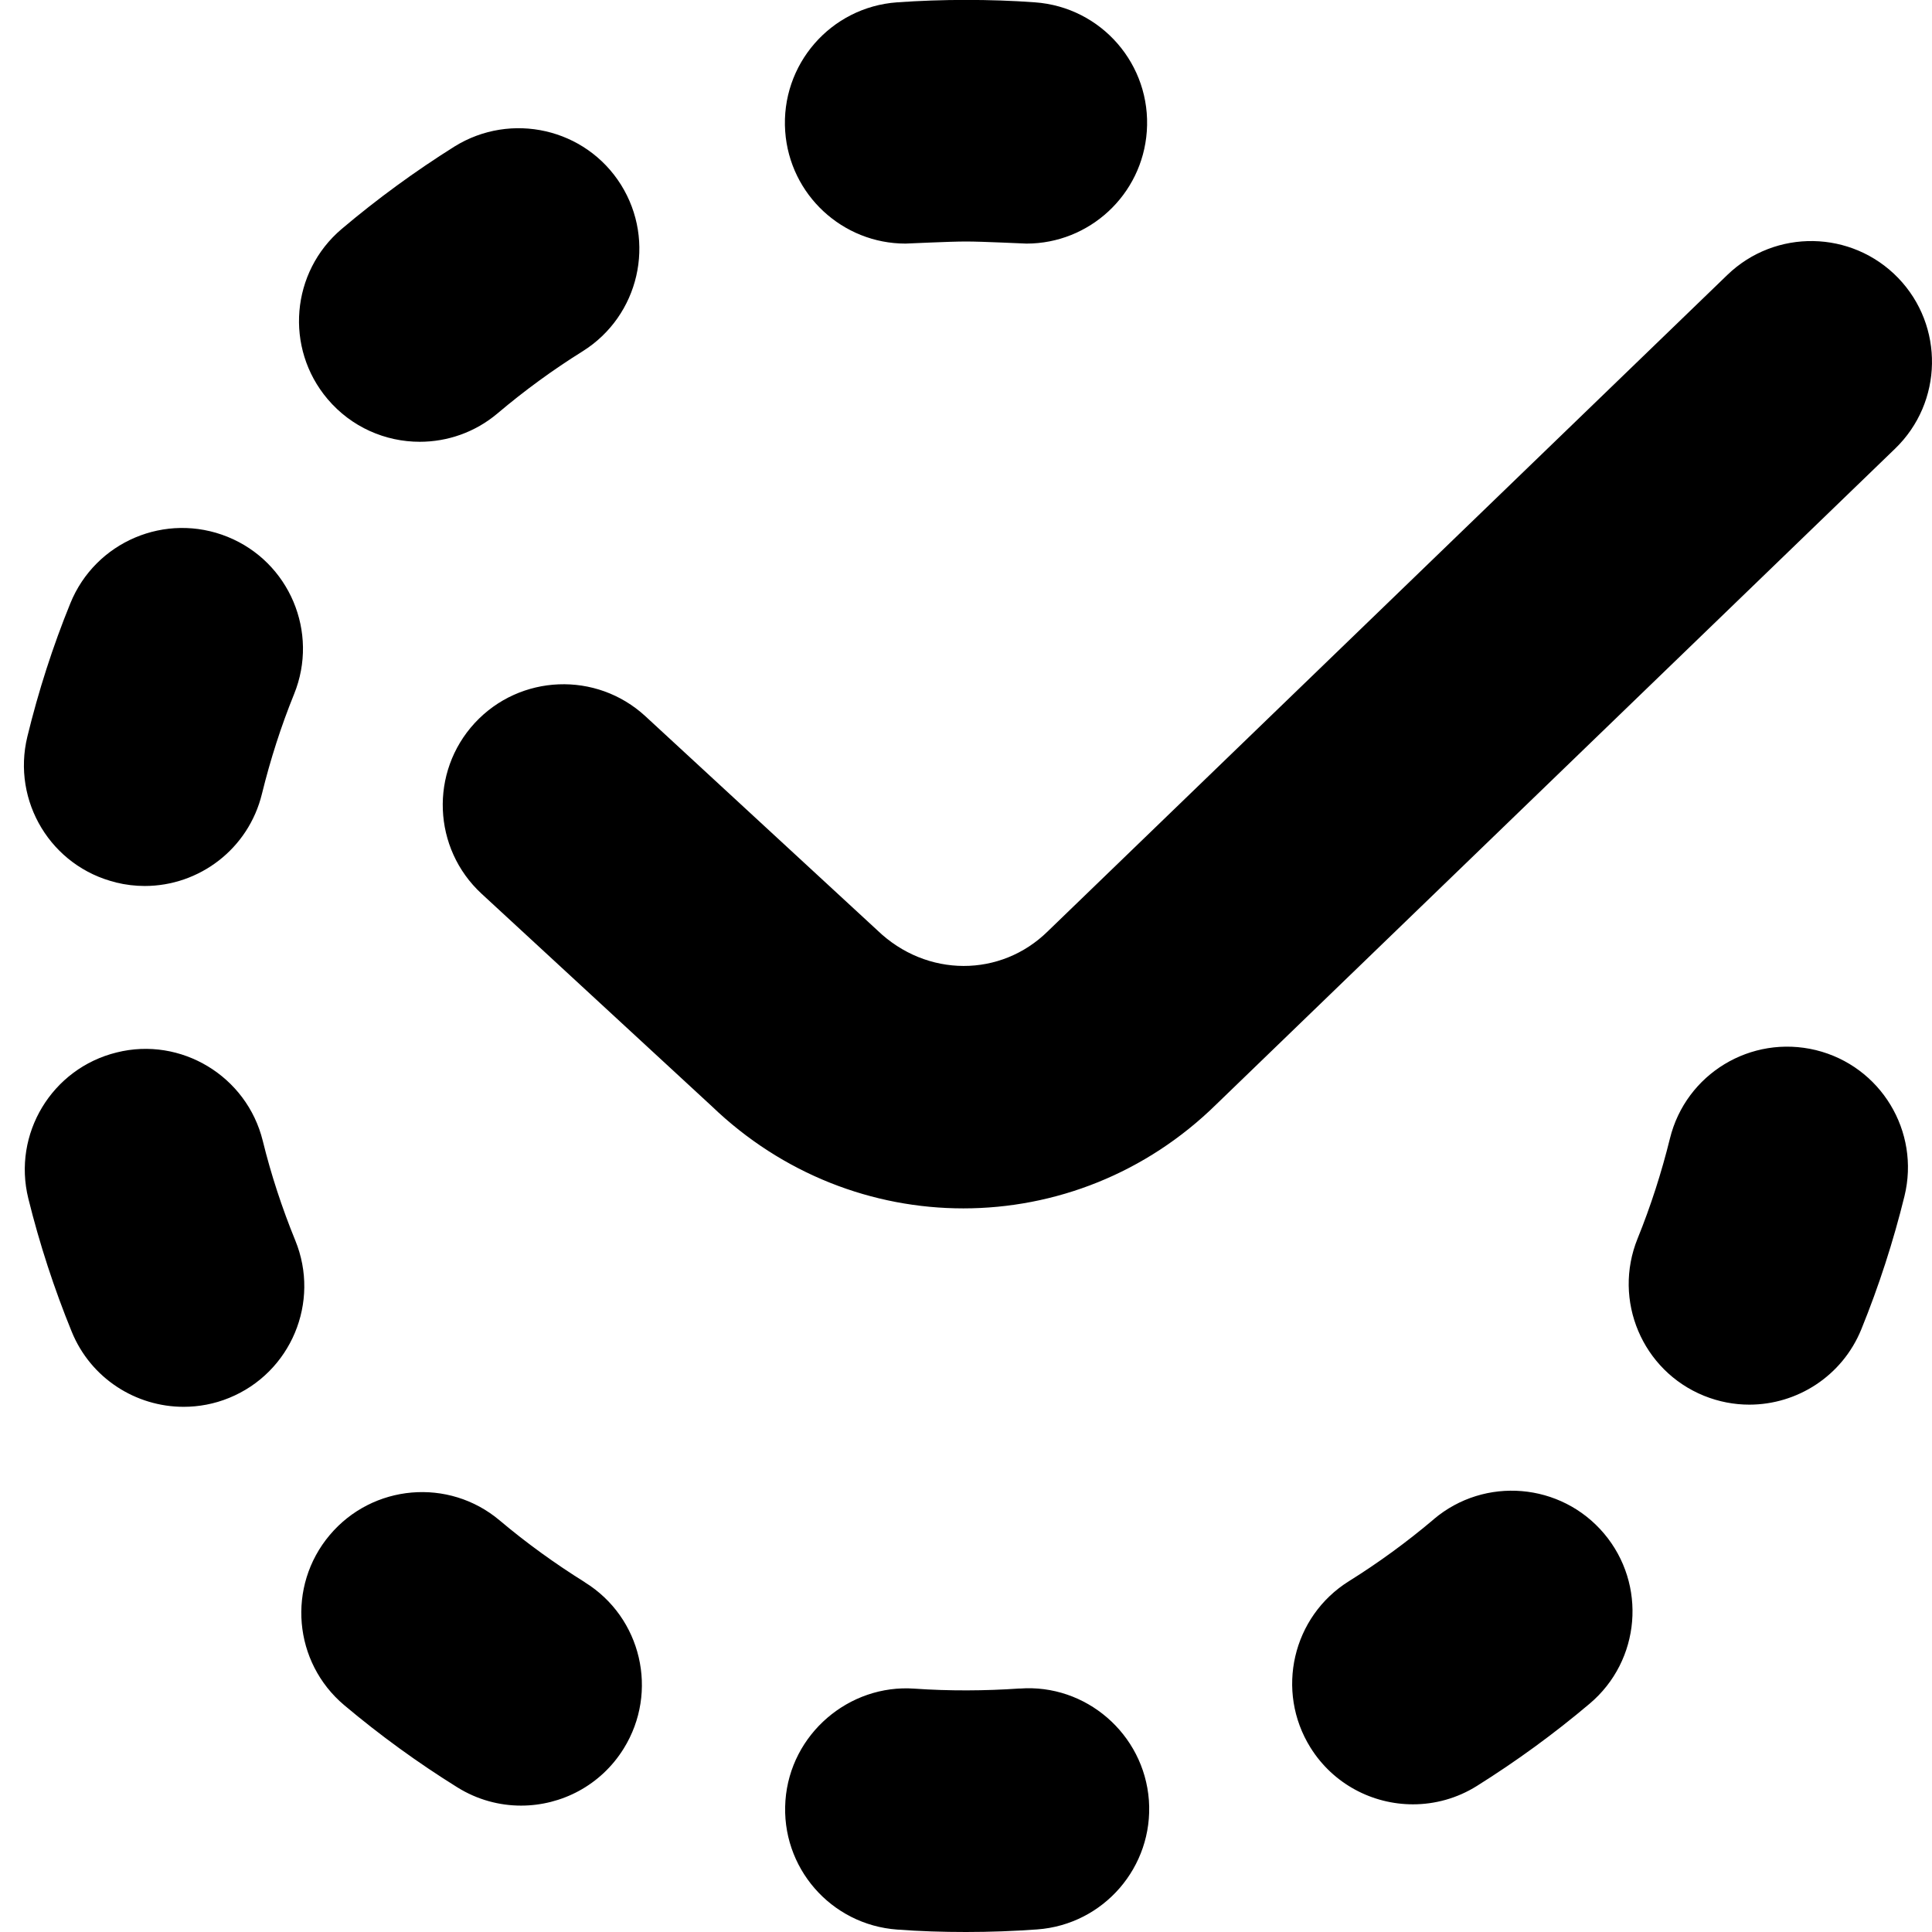
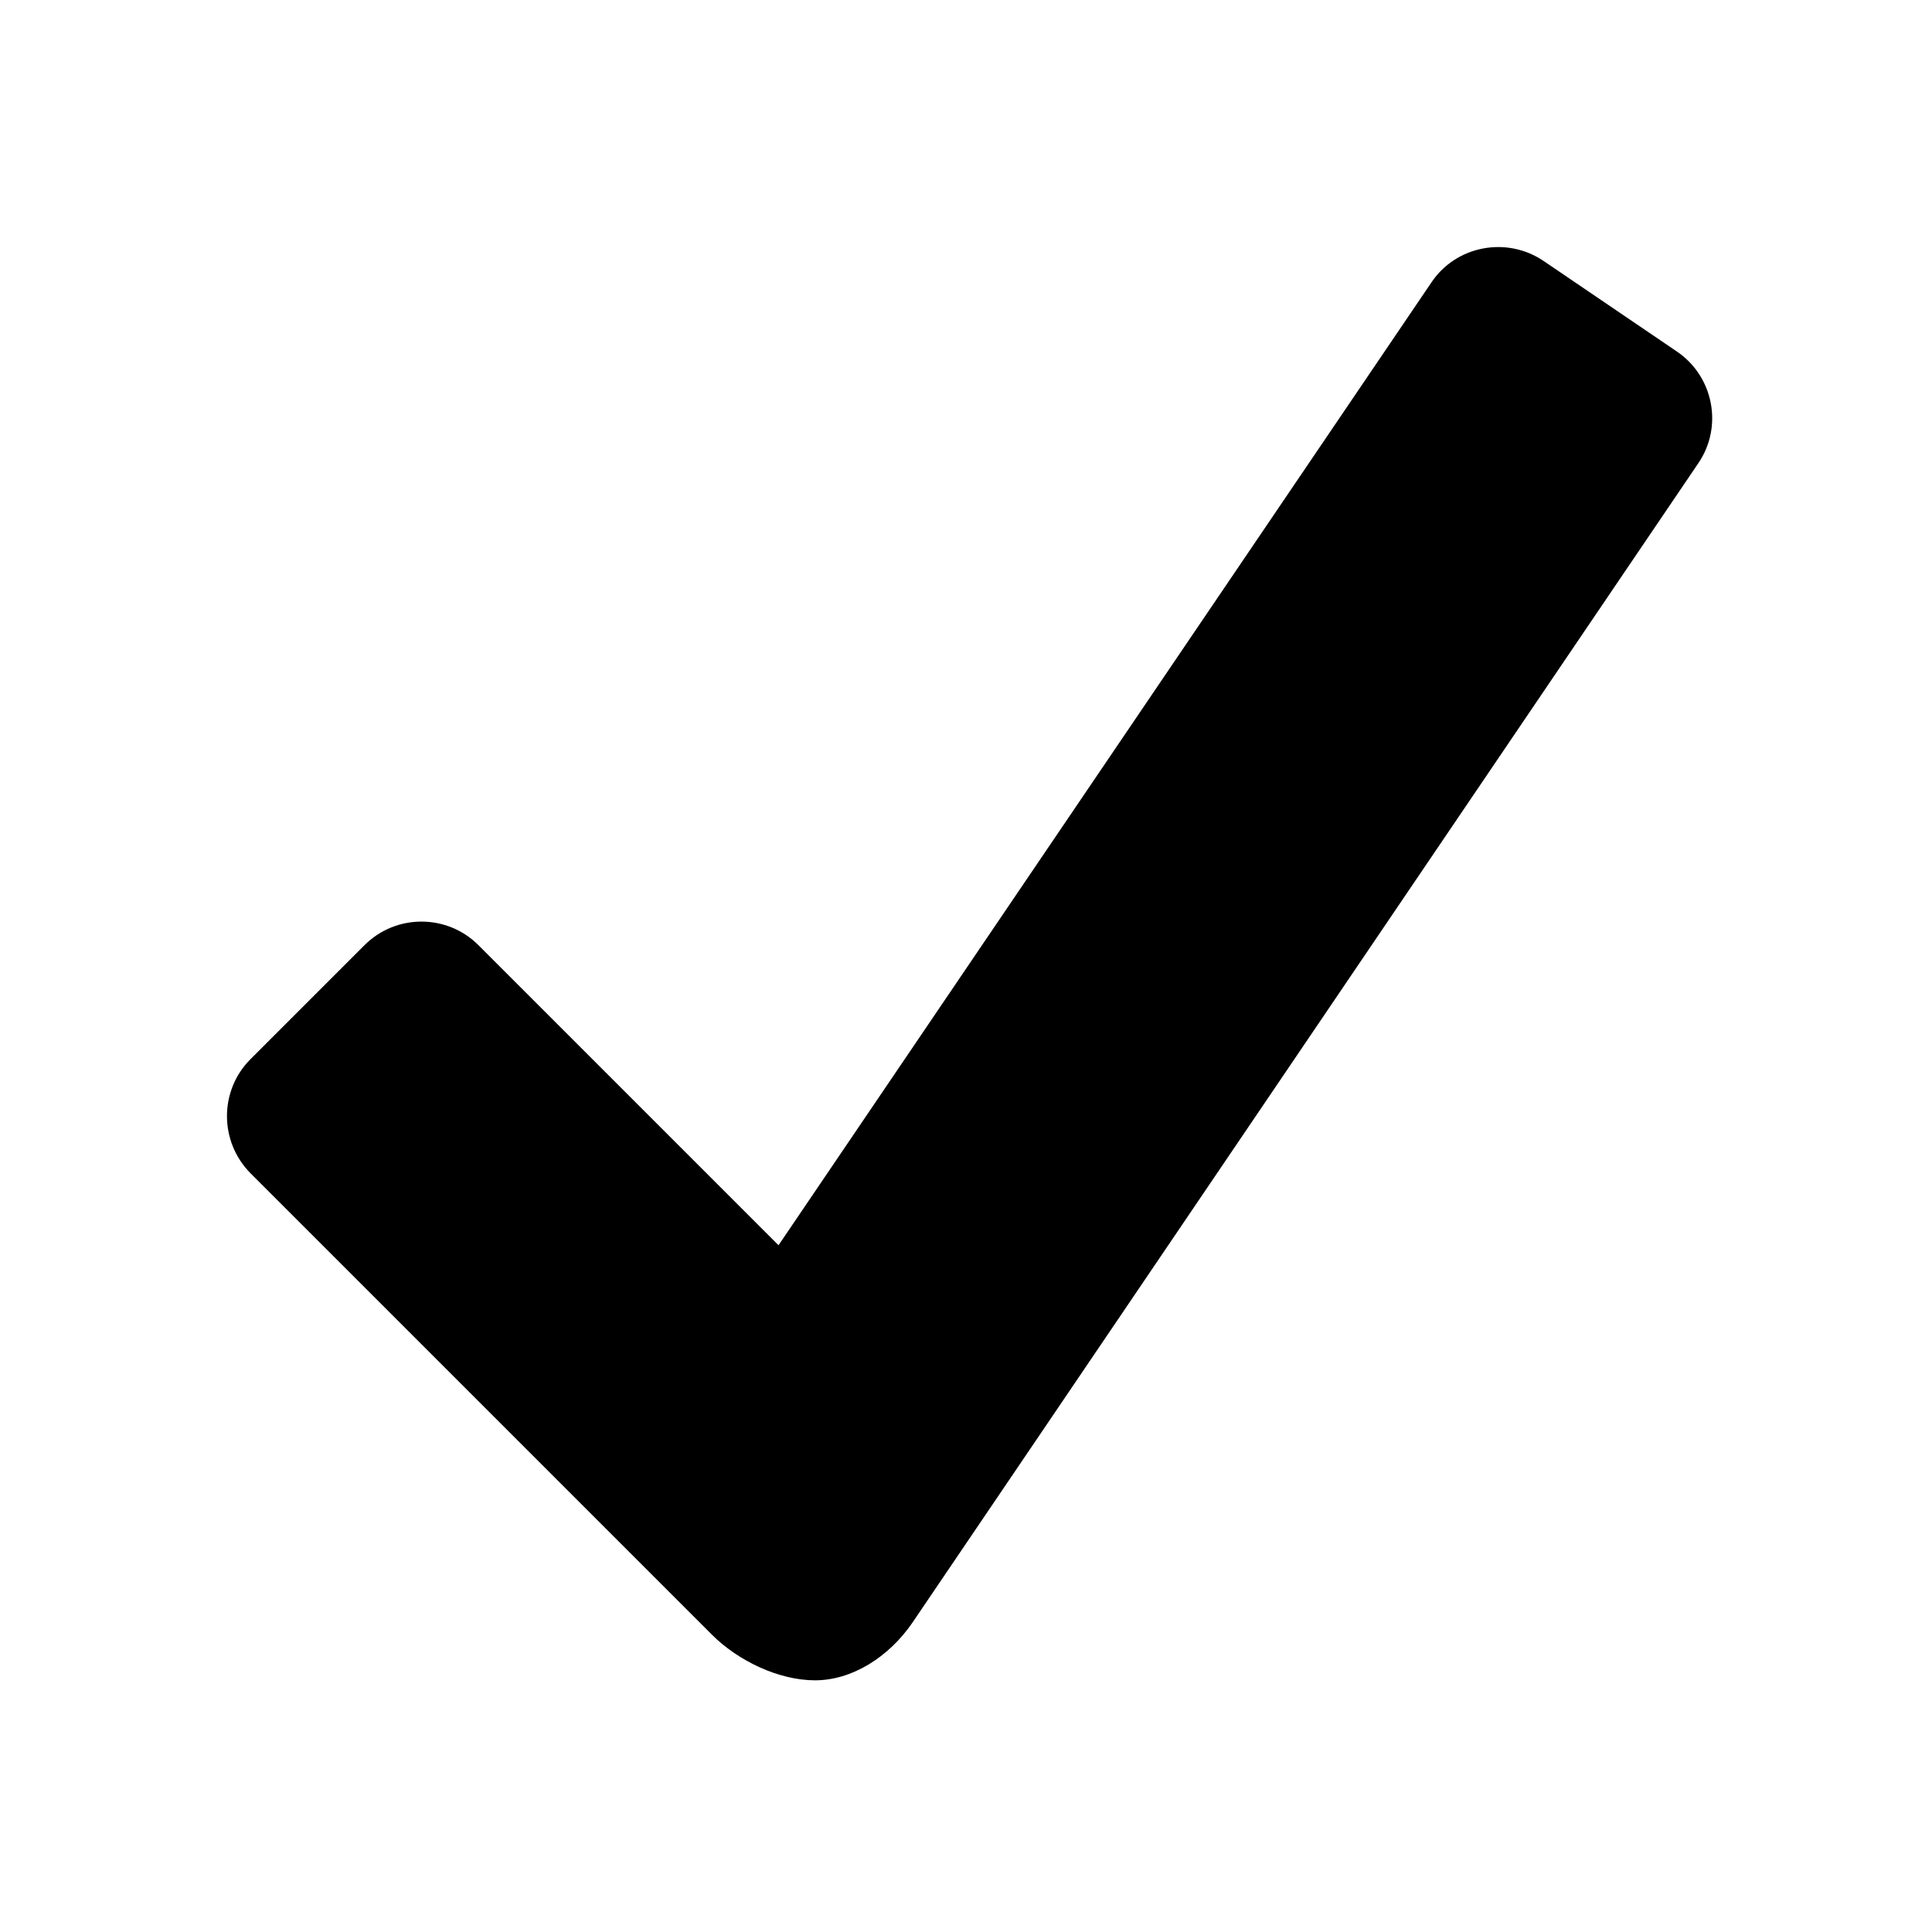
- <svg xmlns="http://www.w3.org/2000/svg" id="Layer_1" data-name="Layer 1" viewBox="0 0 24 24">
-   <path d="M23.542,5.573L15.112,13.716c-.876,.862-2.009,1.295-3.145,1.295-1.122,0-2.246-.423-3.127-1.271l-2.858-2.638c-.608-.562-.646-1.511-.085-2.12,.563-.609,1.512-.645,2.12-.085l2.882,2.66c.613,.59,1.535,.586,2.118,.011L21.458,3.415c.596-.575,1.545-.558,2.121,.037,.575,.596,.559,1.545-.037,2.121Zm-18.328-.085c.342,0,.687-.116,.968-.354,.332-.281,.688-.541,1.057-.771,.701-.44,.914-1.366,.475-2.068-.44-.702-1.366-.911-2.068-.475-.489,.307-.96,.651-1.4,1.023-.633,.535-.712,1.481-.177,2.114,.297,.351,.72,.531,1.146,.531Zm-1.546,9.921c-.164-.402-.301-.818-.404-1.238-.199-.805-1.017-1.297-1.815-1.097-.805,.198-1.296,1.012-1.097,1.815,.139,.562,.32,1.118,.539,1.654,.237,.581,.798,.933,1.39,.933,.188,0,.381-.035,.566-.111,.767-.313,1.135-1.189,.821-1.956ZM1.442,10.963c.12,.029,.239,.043,.356,.043,.676,0,1.289-.459,1.456-1.145,.104-.423,.237-.839,.399-1.238,.312-.768-.058-1.643-.825-1.954-.771-.312-1.643,.06-1.954,.825-.218,.535-.397,1.093-.534,1.656-.196,.806,.297,1.617,1.102,1.812ZM11.248,3.026c.036,0,.535-.026,.752-.026s.716,.026,.752,.026c.779,0,1.438-.604,1.494-1.394,.059-.827-.563-1.544-1.39-1.603-.283-.021-.569-.03-.856-.03s-.573,.01-.856,.03c-.826,.059-1.448,.775-1.39,1.603,.056,.79,.715,1.394,1.494,1.394Zm11.31,10.019c-.807-.196-1.617,.295-1.814,1.1-.104,.421-.238,.838-.401,1.24-.312,.768,.058,1.643,.825,1.954,.186,.075,.376,.11,.563,.11,.593,0,1.154-.354,1.391-.936,.218-.536,.398-1.093,.536-1.654,.197-.805-.295-1.616-1.1-1.814Zm-4.746,5.827c-.333,.282-.688,.541-1.055,.77-.702,.438-.916,1.364-.478,2.067,.284,.455,.773,.705,1.273,.705,.271,0,.547-.073,.794-.228,.488-.306,.96-.649,1.402-1.023,.633-.535,.712-1.481,.177-2.114-.534-.631-1.481-.712-2.114-.177Zm-10.547,.783c-.367-.229-.724-.486-1.057-.767-.634-.535-1.581-.451-2.113,.182-.533,.634-.452,1.58,.182,2.113,.443,.373,.917,.717,1.406,1.021,.246,.153,.52,.226,.79,.226,.501,0,.991-.251,1.275-.709,.437-.704,.221-1.629-.483-2.065Zm5.402,1.32c-.431,.03-.876,.032-1.307,.002-.812-.058-1.543,.563-1.603,1.39s.562,1.544,1.39,1.603c.281,.021,.565,.03,.853,.03,.297,0,.592-.011,.884-.032,.826-.06,1.447-.778,1.388-1.604-.061-.826-.786-1.45-1.604-1.388Z" />
+ <svg xmlns="http://www.w3.org/2000/svg" viewBox="0 0 26 26" width="104px" height="104px">
+   <path d="M 22.566 4.73 L 20.773 3.512 C 20.277 3.176 19.598 3.305 19.266 3.797 L 10.477 16.758 L 6.438 12.719 C 6.016 12.297 5.328 12.297 4.906 12.719 L 3.371 14.254 C 2.949 14.676 2.949 15.363 3.371 15.789 L 9.582 22 C 9.93 22.348 10.477 22.613 10.969 22.613 C 11.461 22.613 11.957 22.305 12.277 21.84 L 22.855 6.234 C 23.191 5.742 23.062 5.066 22.566 4.73 Z" />
</svg>
